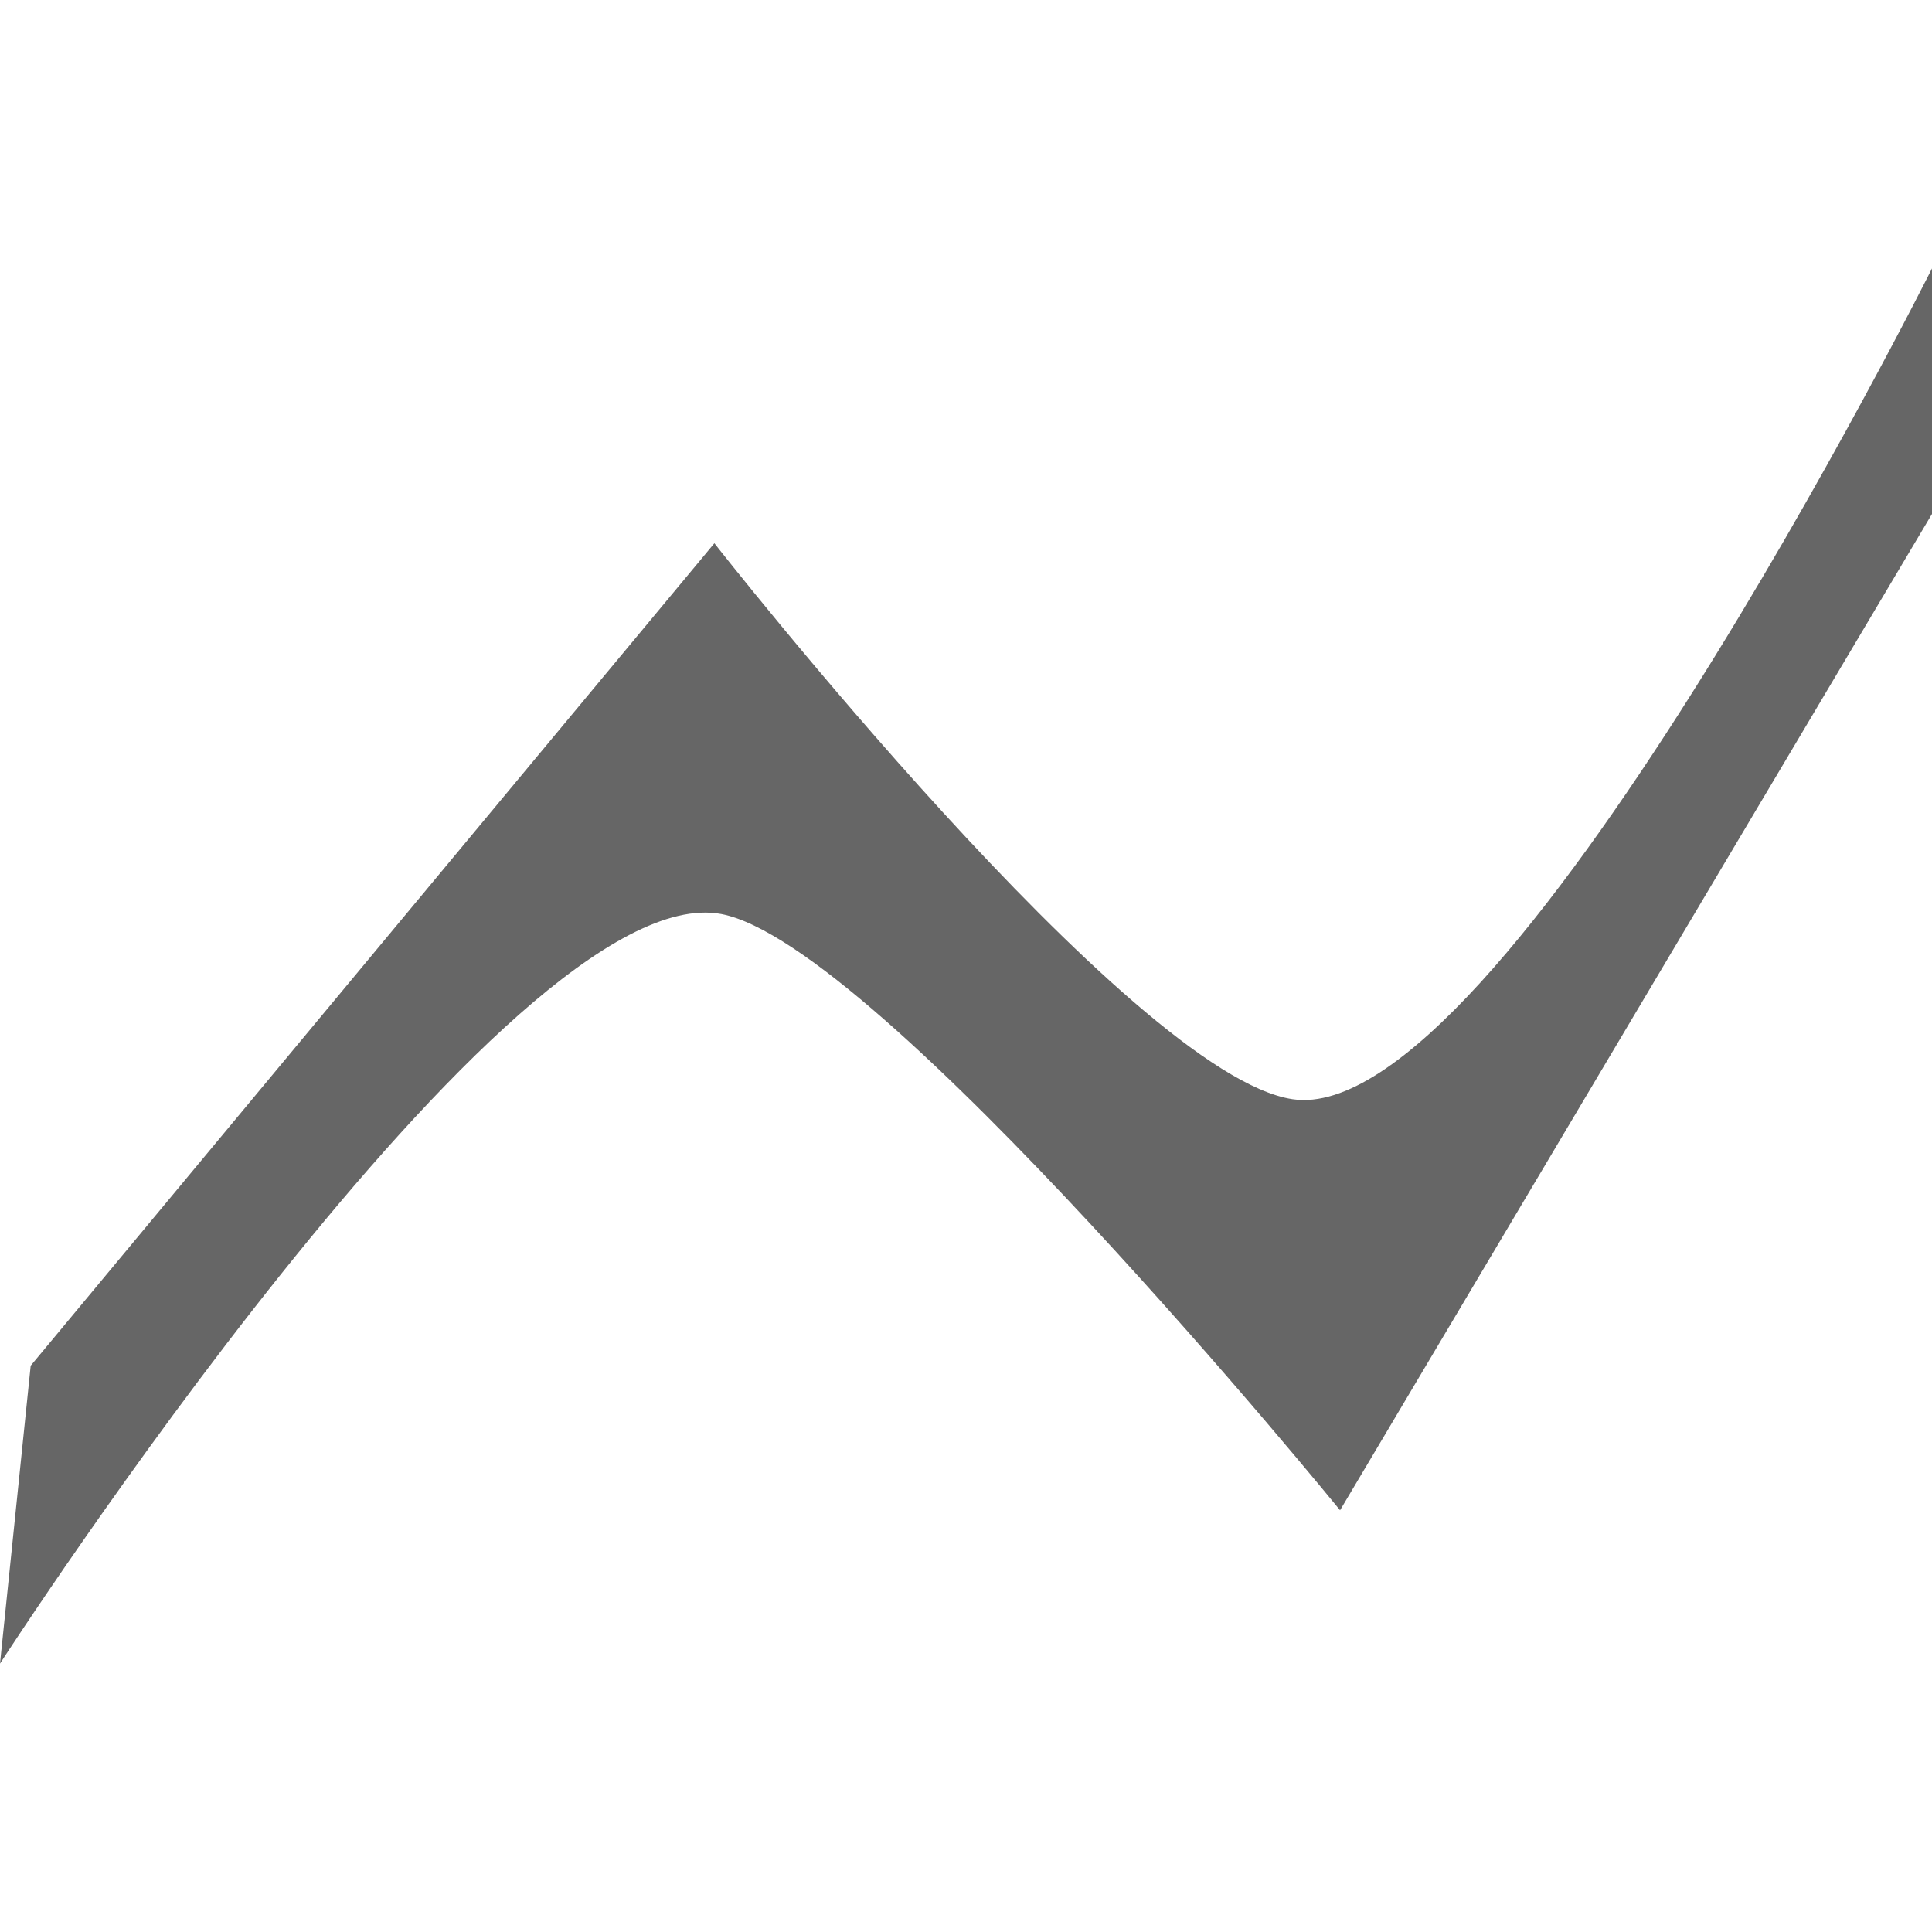
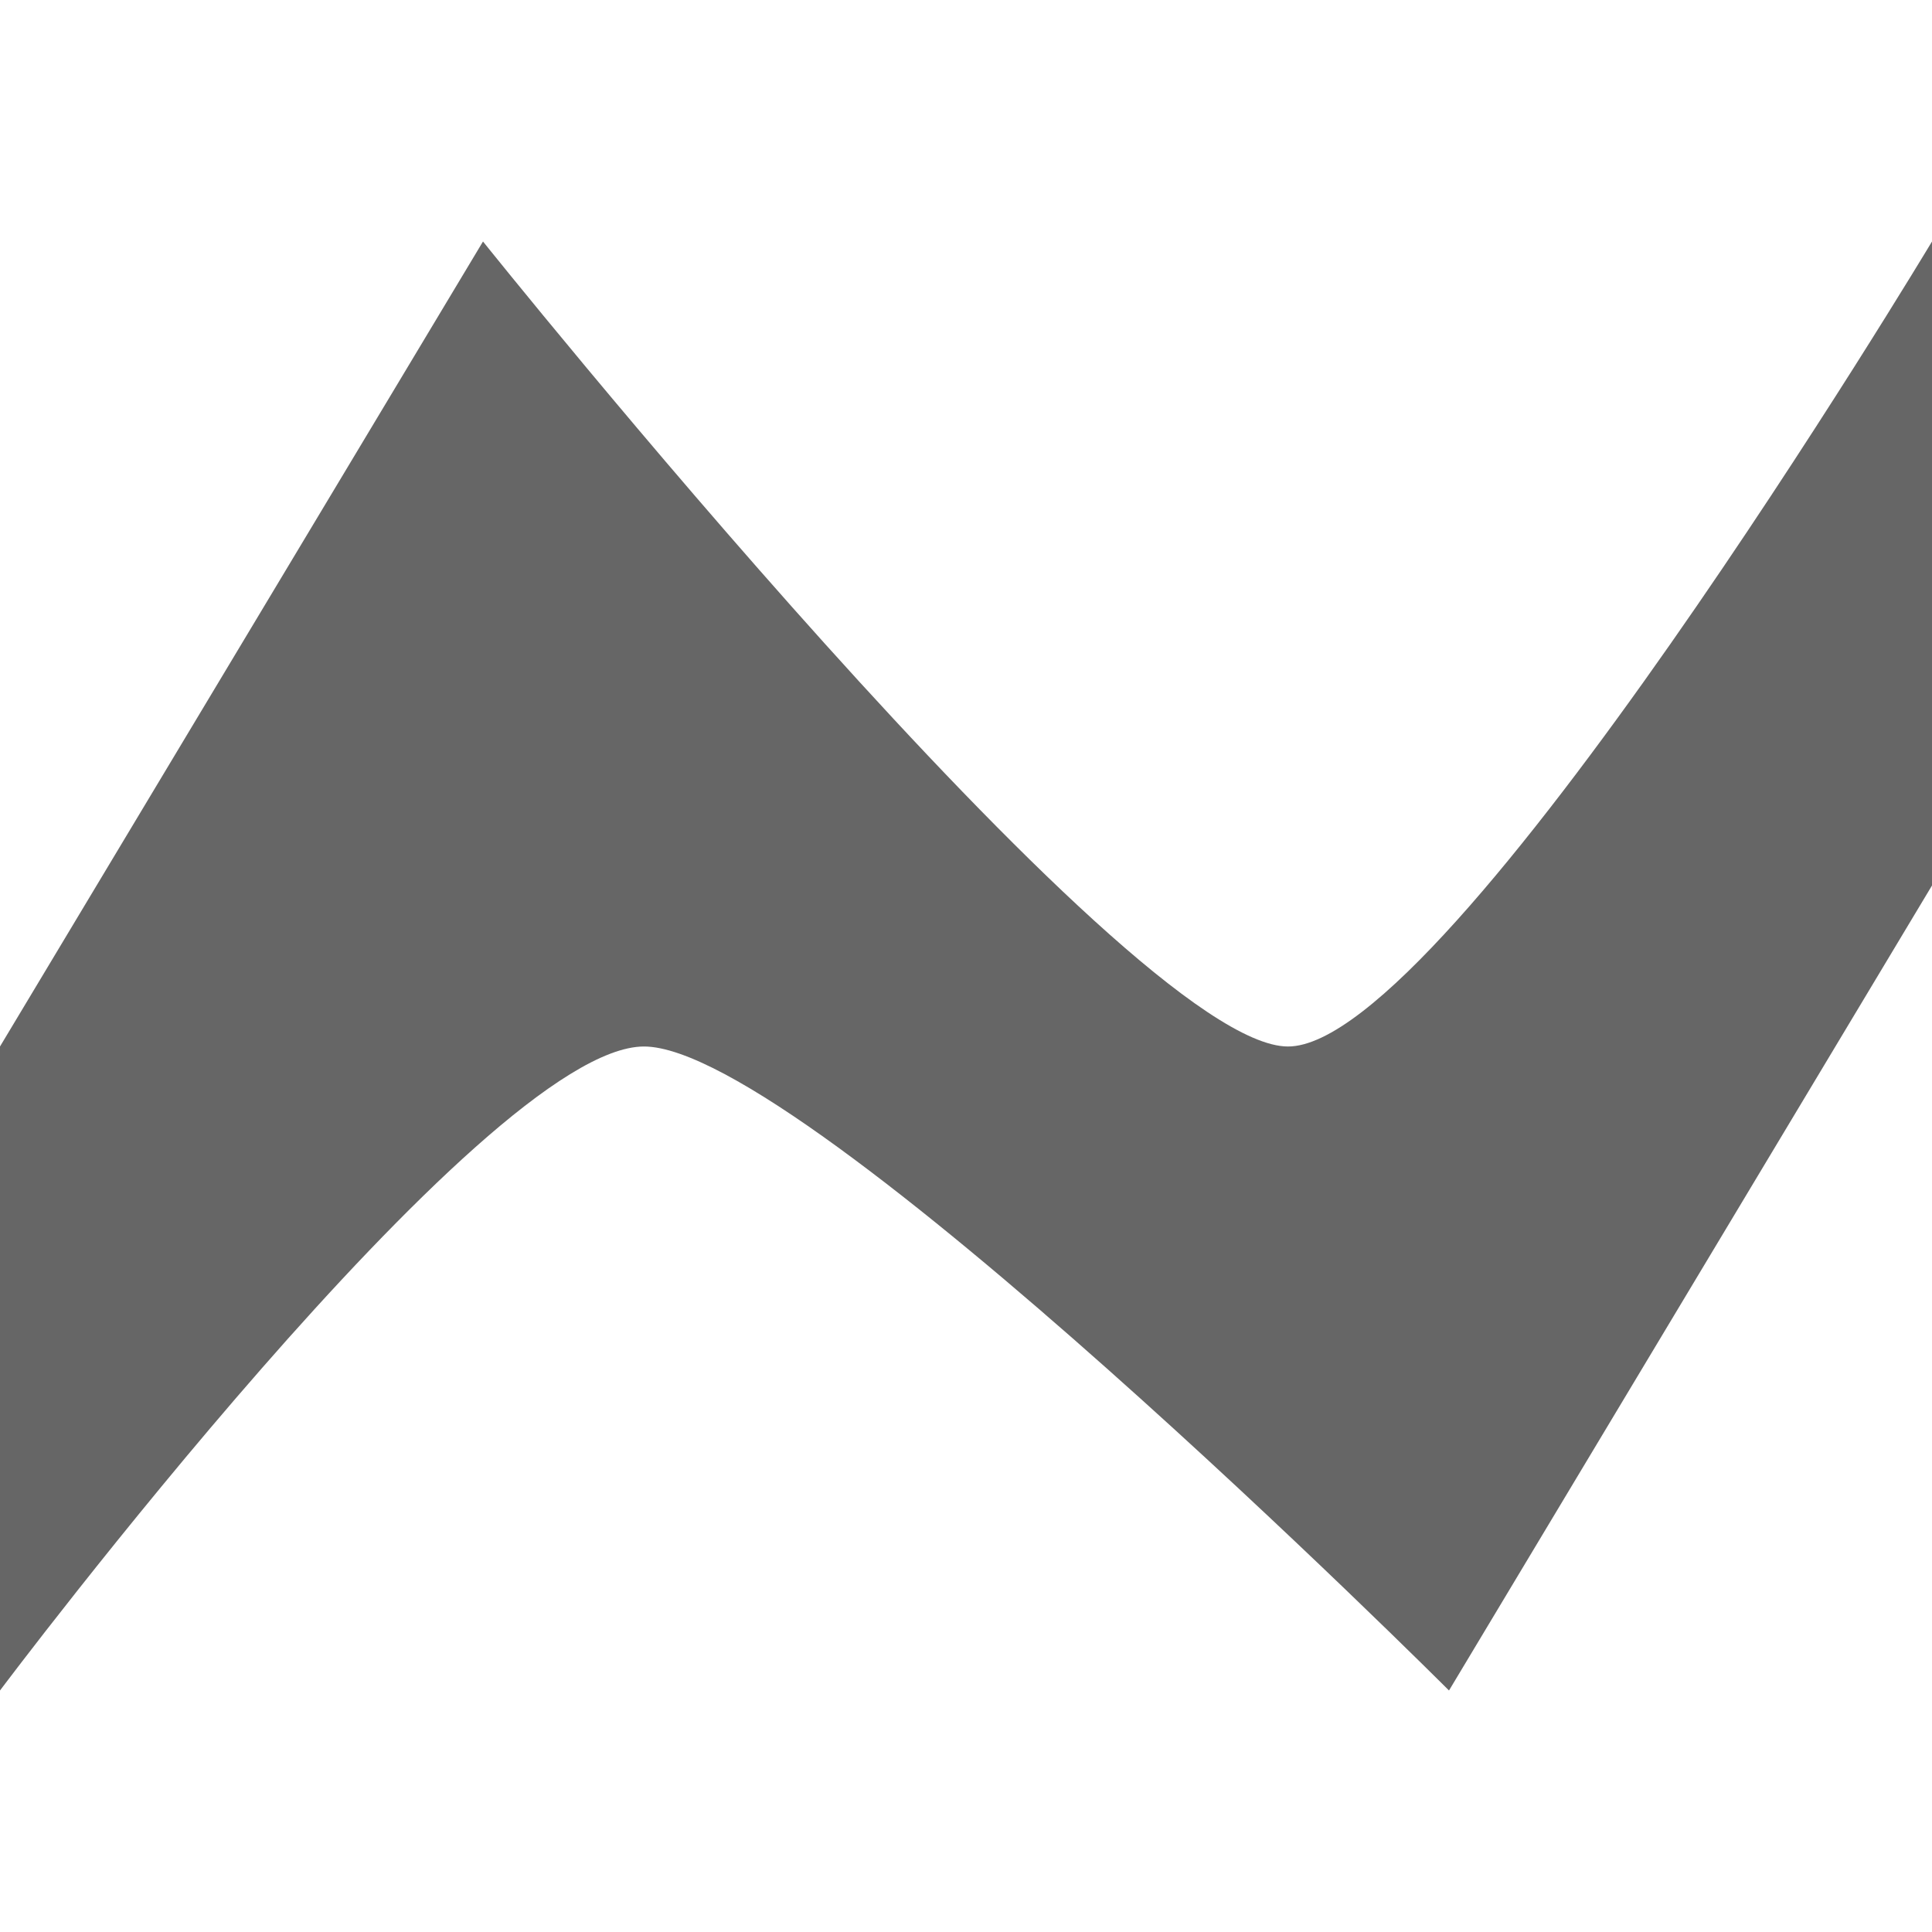
- <svg xmlns="http://www.w3.org/2000/svg" viewBox="0 0 377.73 272.77" width="1em" height="1em">
-   <defs>
-     <style>.cls-1{fill:#666666;}</style>
-   </defs>
-   <g id="Layer_2" data-name="Layer 2">
-     <g id="Layer_1-2" data-name="Layer 1">
-       <path class="cls-1" d="M377.73,48V0s-84.23,168.46-125,162.43c-31.64-4.68-113.06-108.7-113.06-108.7L6,214.53,0,272.77S99.58,118.5,141,126.22C171.82,132,262,242.79,262,242.79Z" />
-     </g>
-   </g>
+ <svg xmlns="http://www.w3.org/2000/svg" width="1em" height="1em" viewBox="0 0 12 9" fill="none">
+   <path d="M12 4V0C12 0 9 5 8 5C7 5 3 0 3 0L0 5V9C0 9 3 5 4 5C5 5 9 9 9 9L12 4Z" fill="#666666" />
</svg>
